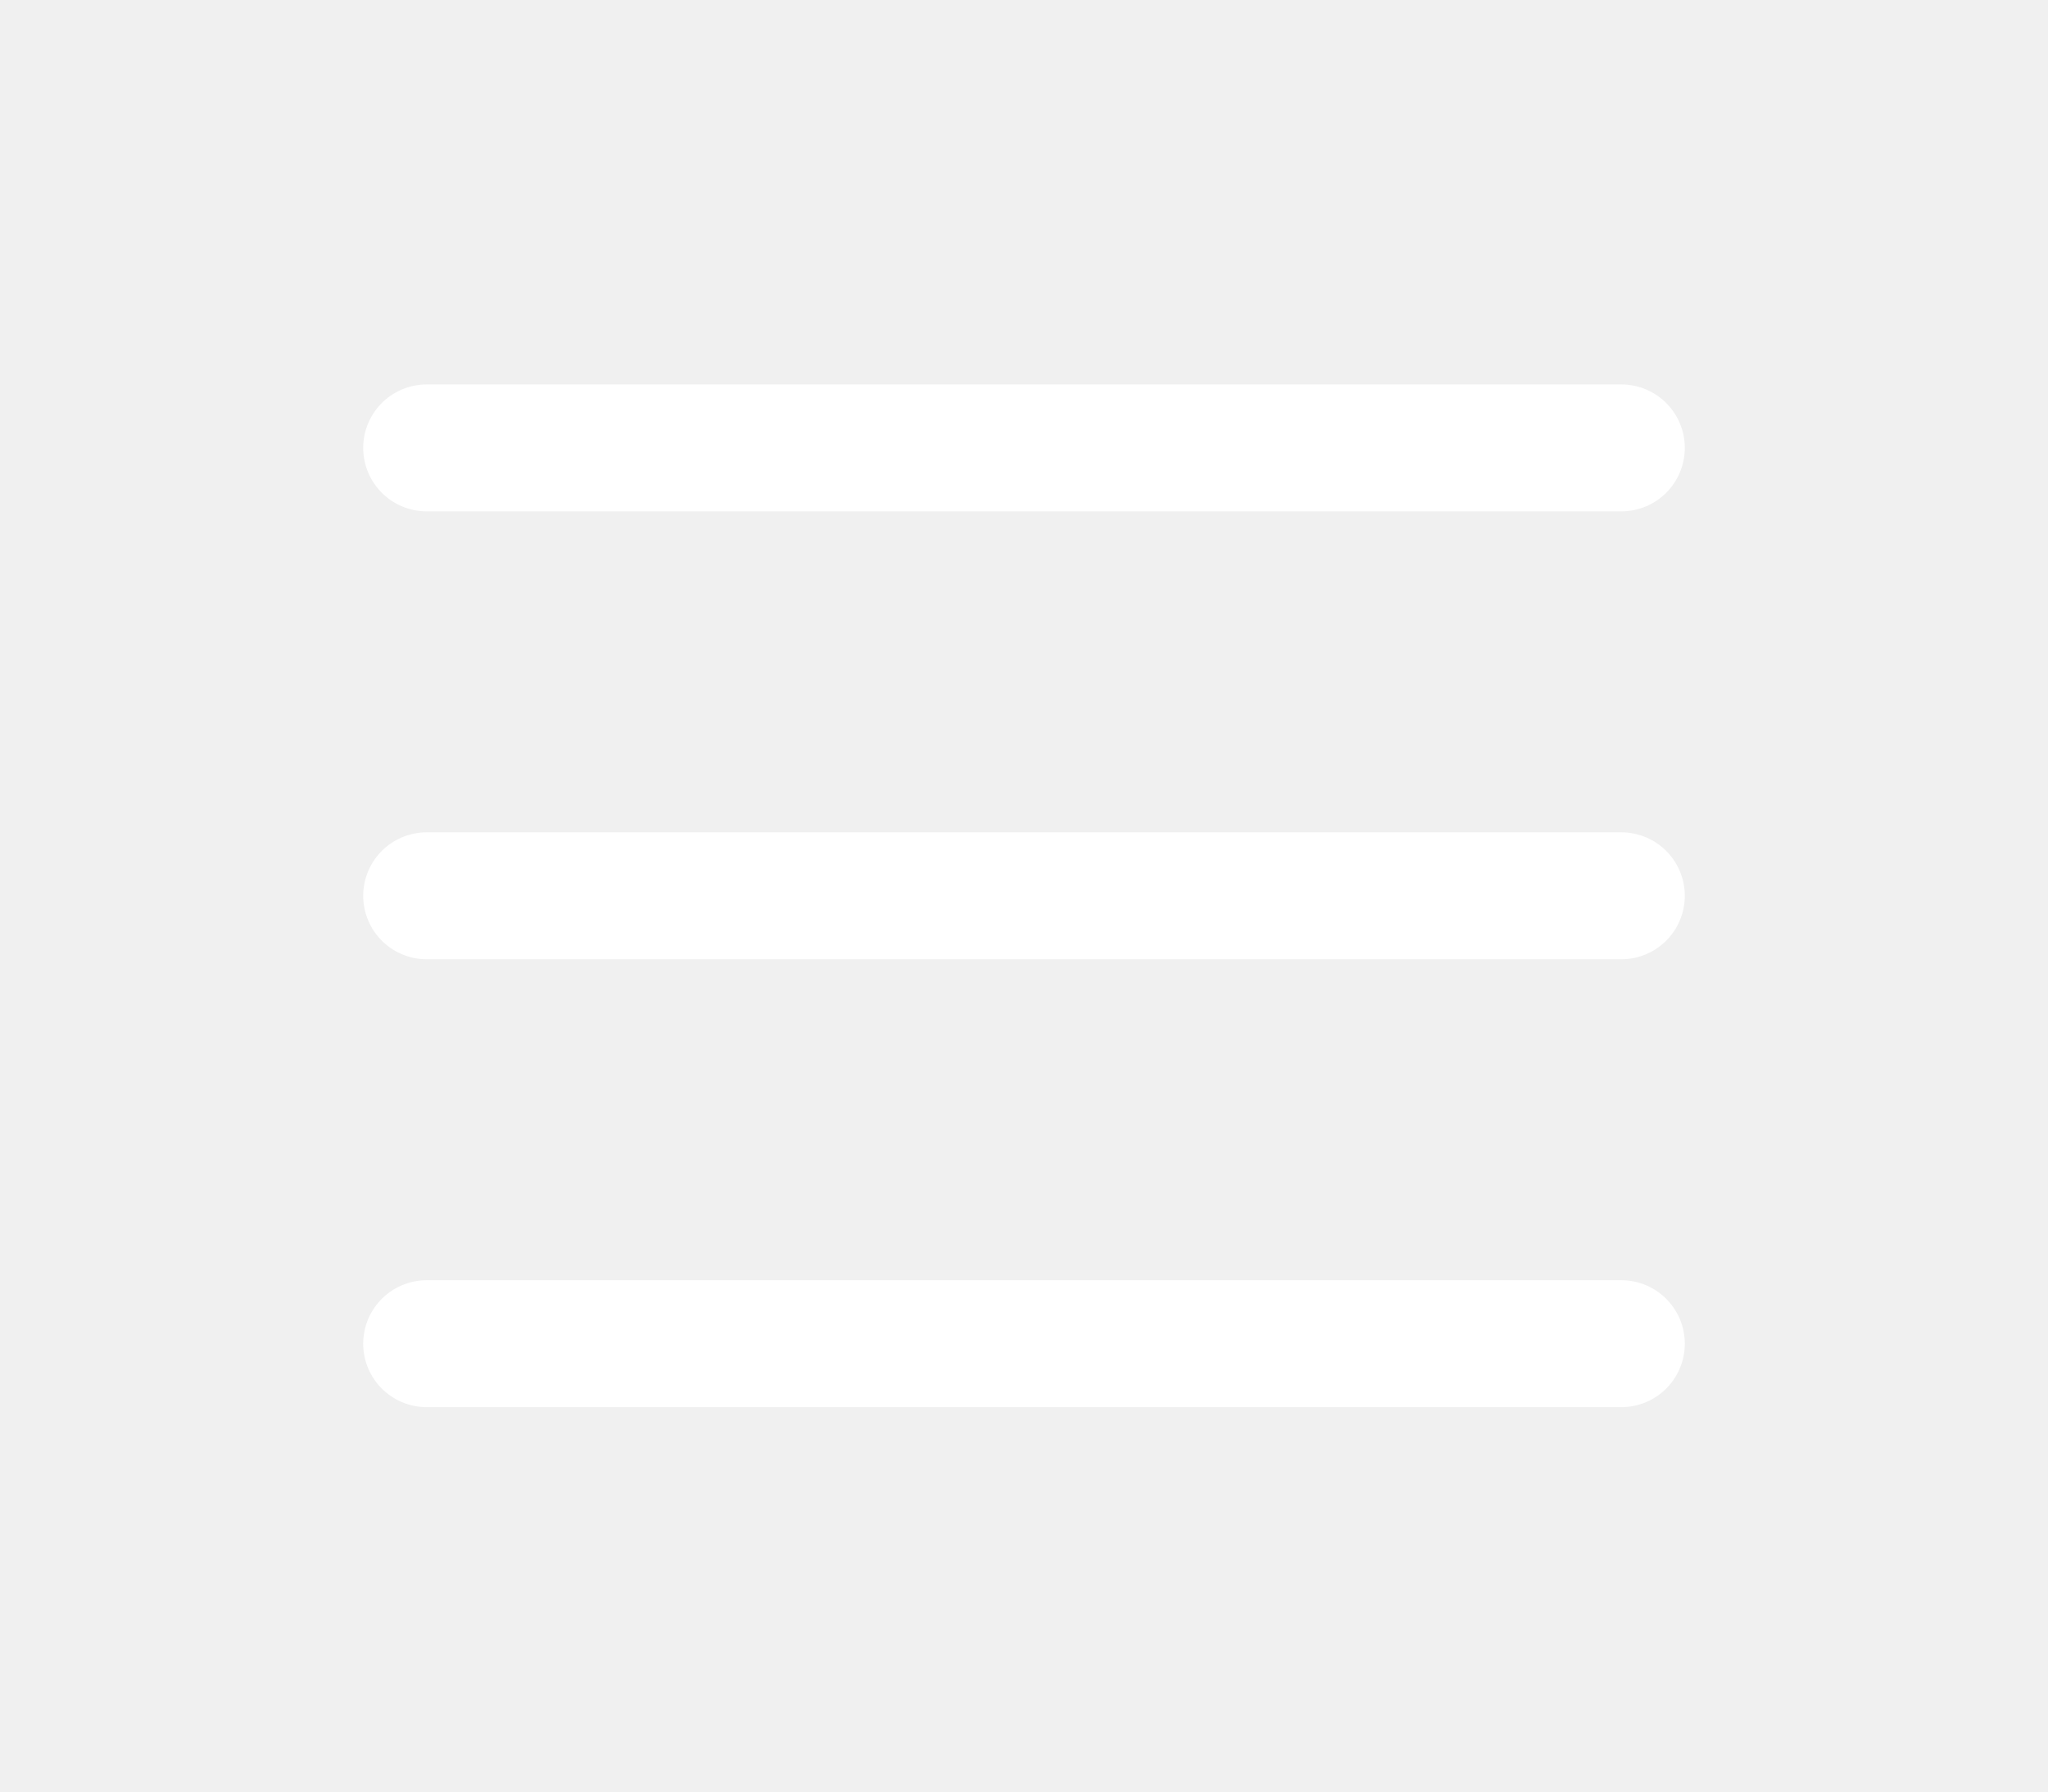
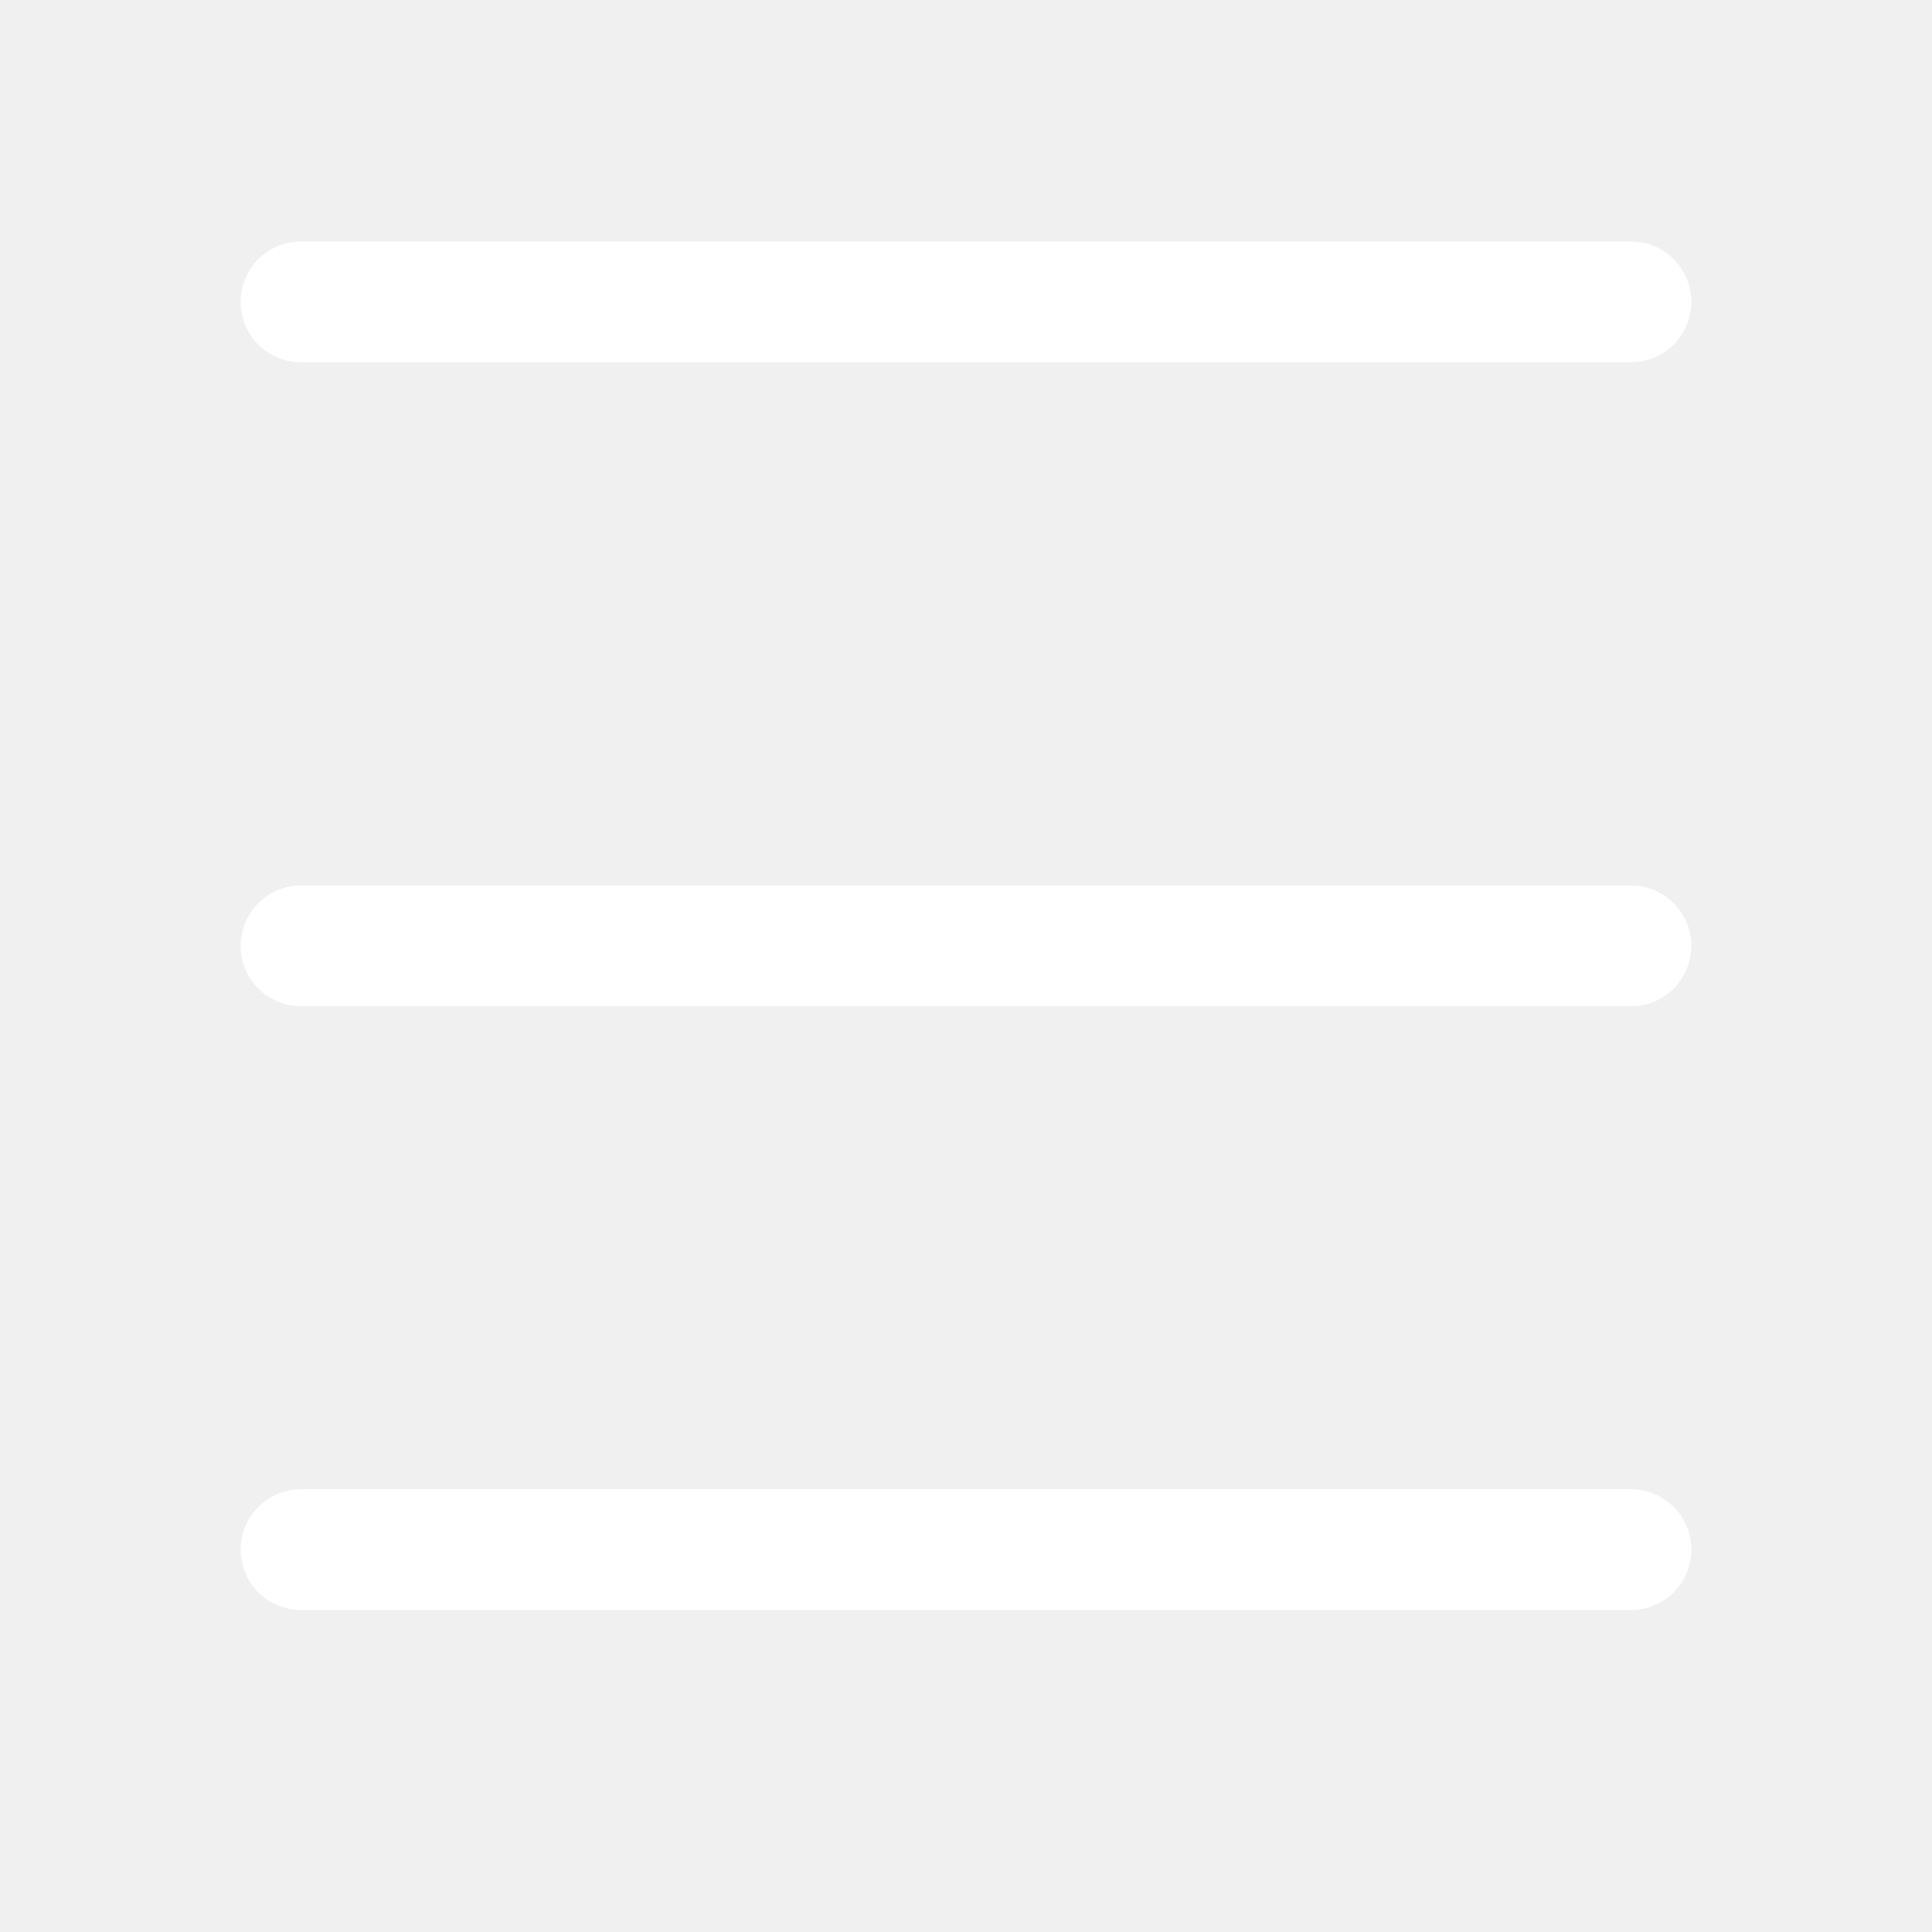
- <svg xmlns="http://www.w3.org/2000/svg" width="800px" height="700px" viewBox="0 0 24 24" fill="none" stroke="#ffffff">
-   <g id="SVGRepo_bgCarrier" stroke-width="0" />
-   <g id="SVGRepo_tracerCarrier" stroke-linecap="round" stroke-linejoin="round" />
-   <g id="SVGRepo_iconCarrier">
-     <path d="M4 18L20 18" stroke="#fff" stroke-width="1.7" stroke-linecap="round" />
-     <path d="M4 12L20 12" stroke="#fff" stroke-width="1.7" stroke-linecap="round" />
-     <path d="M4 6L20 6" stroke="#fff" stroke-width="1.7" stroke-linecap="round" />
+ <svg xmlns="http://www.w3.org/2000/svg" viewBox="0,0,256,256" width="24px" height="24px" fill-rule="nonzero">
+   <g fill="#ffffff" fill-rule="nonzero" stroke="none" stroke-width="1" stroke-linecap="butt" stroke-linejoin="miter" stroke-miterlimit="10" stroke-dasharray="" stroke-dashoffset="0" font-family="none" font-weight="none" font-size="none" text-anchor="none" style="mix-blend-mode: normal">
+     <g transform="scale(10.66667,10.66667)">
+       <path d="M3.75,3c-0.27,-0.004 -0.522,0.138 -0.658,0.372c-0.136,0.234 -0.136,0.523 0,0.756c0.136,0.234 0.388,0.376 0.658,0.372h16.5c0.27,0.004 0.522,-0.138 0.658,-0.372c0.136,-0.234 0.136,-0.523 0,-0.756c-0.136,-0.234 -0.388,-0.376 -0.658,-0.372zM3.75,11c-0.27,-0.004 -0.522,0.138 -0.658,0.372c-0.136,0.234 -0.136,0.523 0,0.756c0.136,0.234 0.388,0.376 0.658,0.372h16.5c0.27,0.004 0.522,-0.138 0.658,-0.372c0.136,-0.234 0.136,-0.523 0,-0.756c-0.136,-0.234 -0.388,-0.376 -0.658,-0.372zM3.75,18.5c-0.27,-0.004 -0.522,0.138 -0.658,0.372c-0.136,0.234 -0.136,0.523 0,0.756c0.136,0.234 0.388,0.376 0.658,0.372h16.5c0.27,0.004 0.522,-0.138 0.658,-0.372c0.136,-0.234 0.136,-0.523 0,-0.756c-0.136,-0.234 -0.388,-0.376 -0.658,-0.372z" />
+     </g>
  </g>
</svg>
